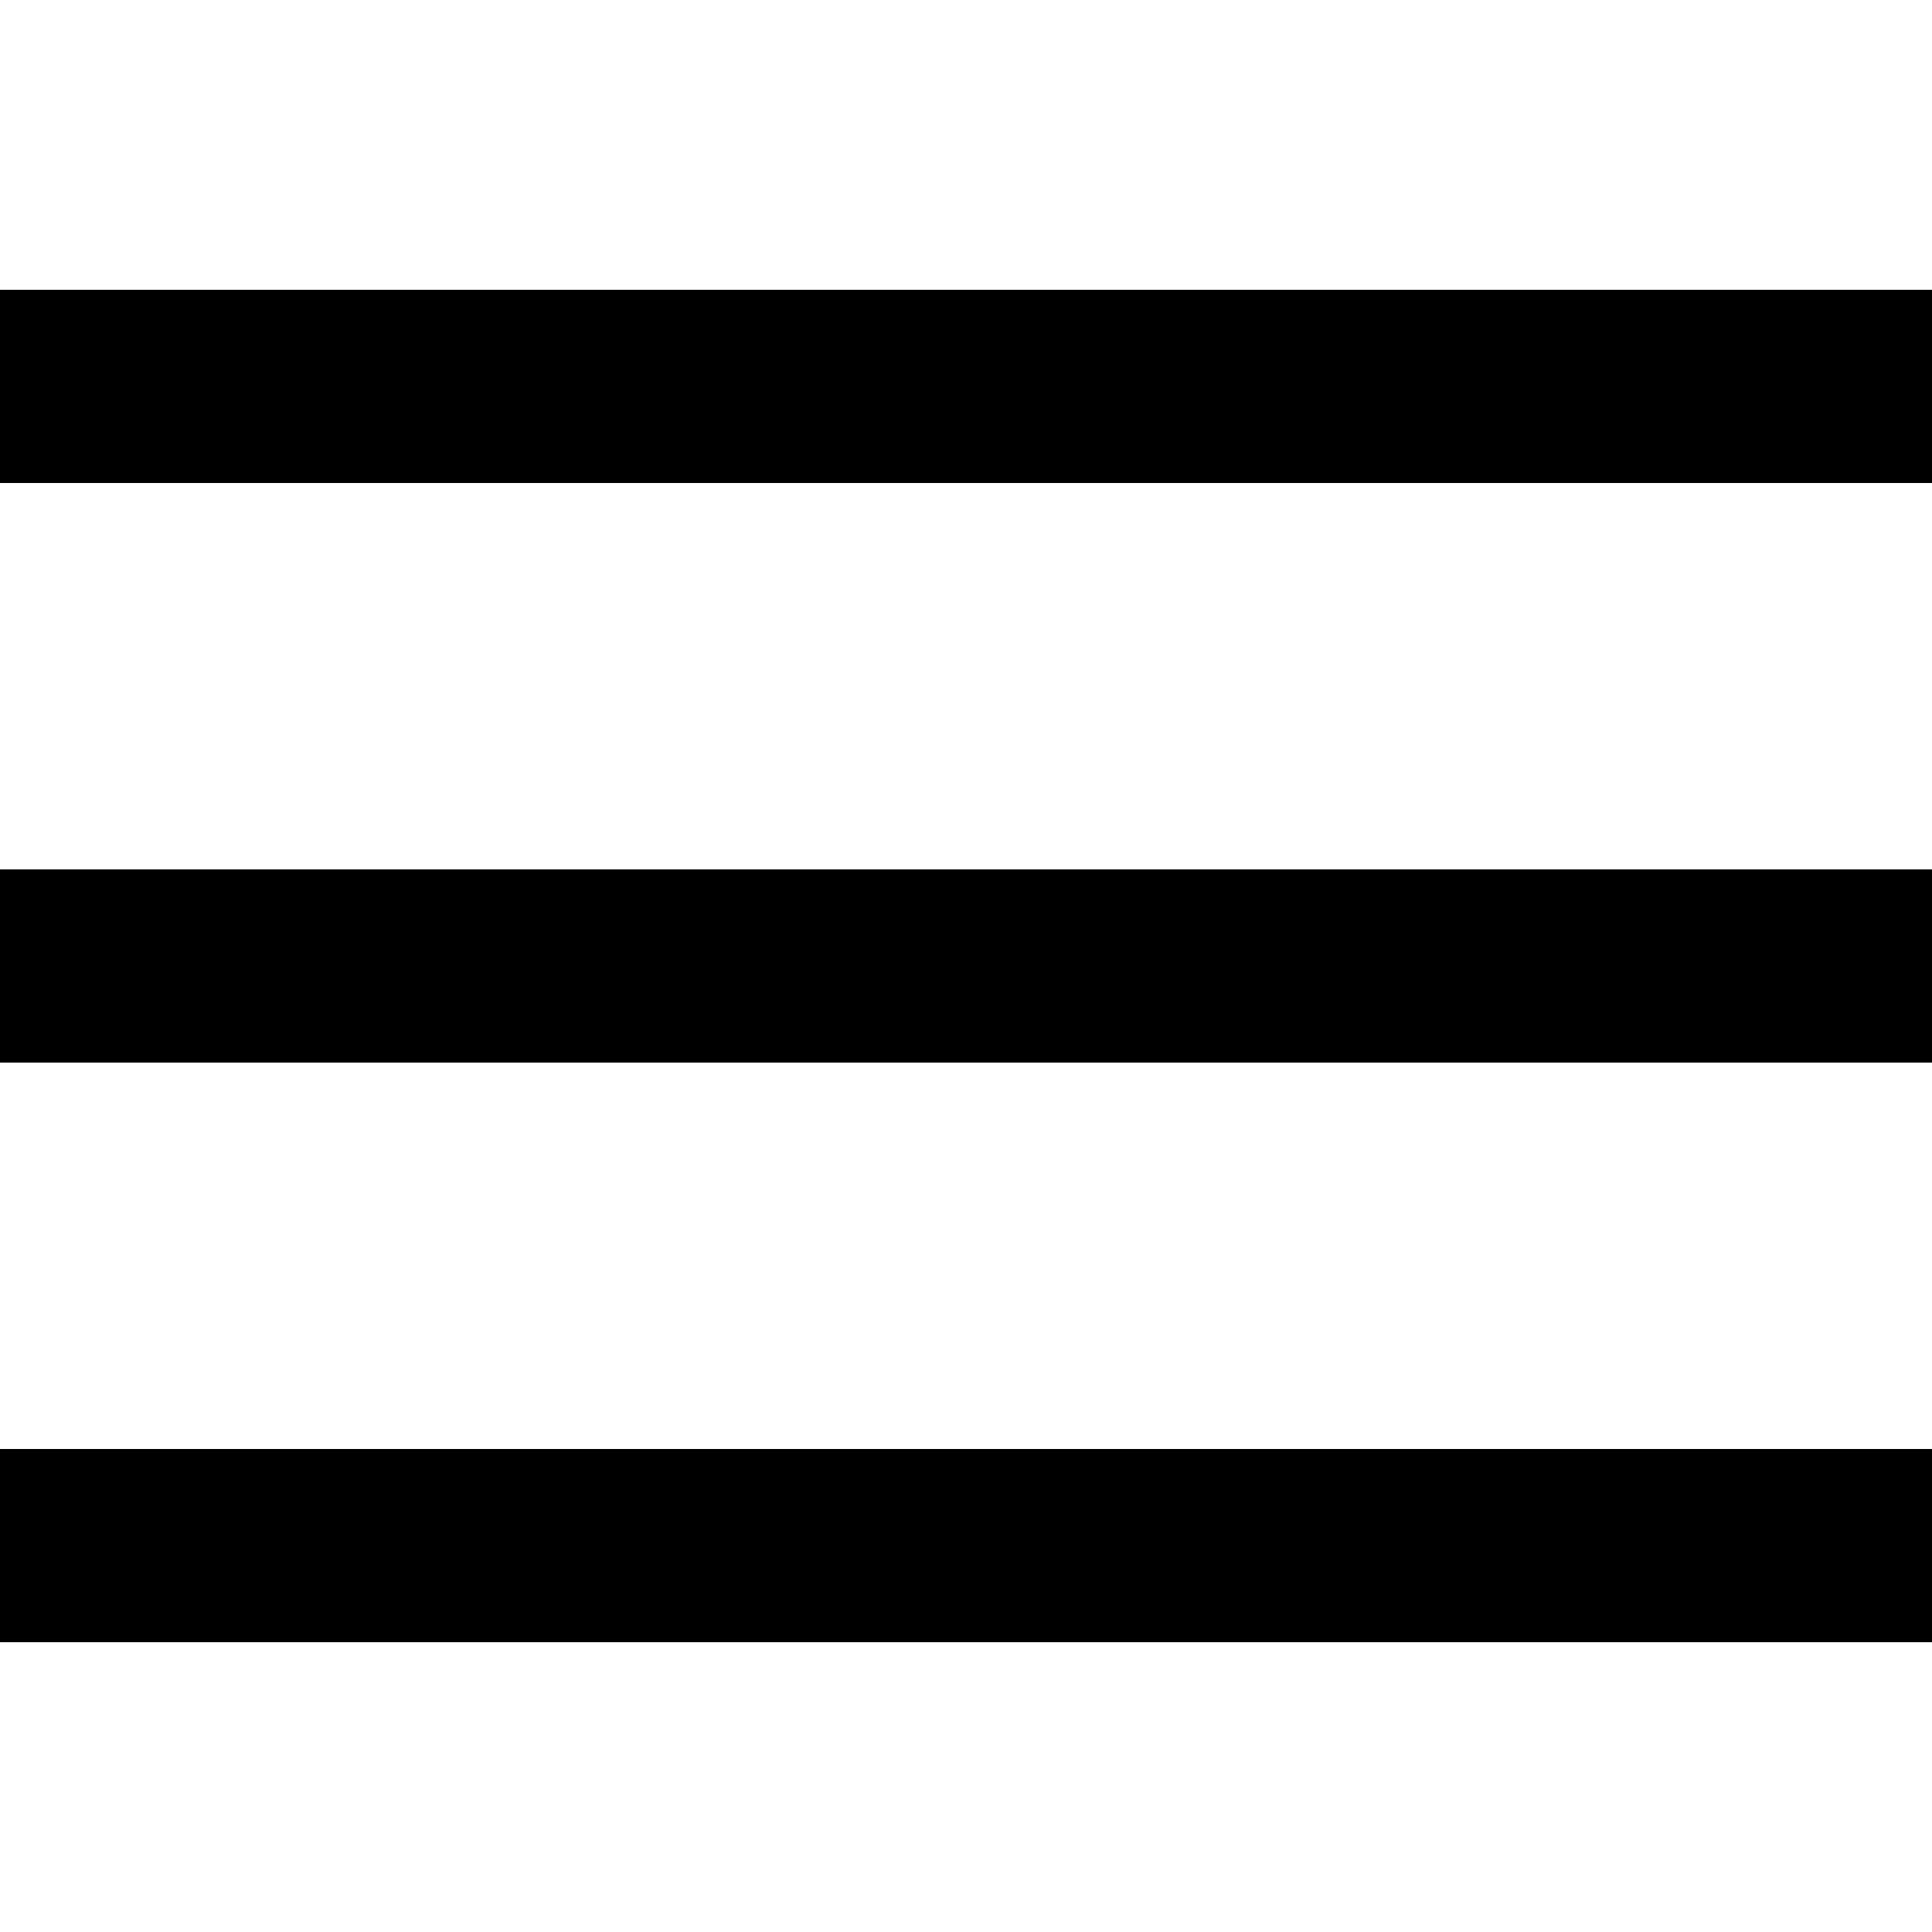
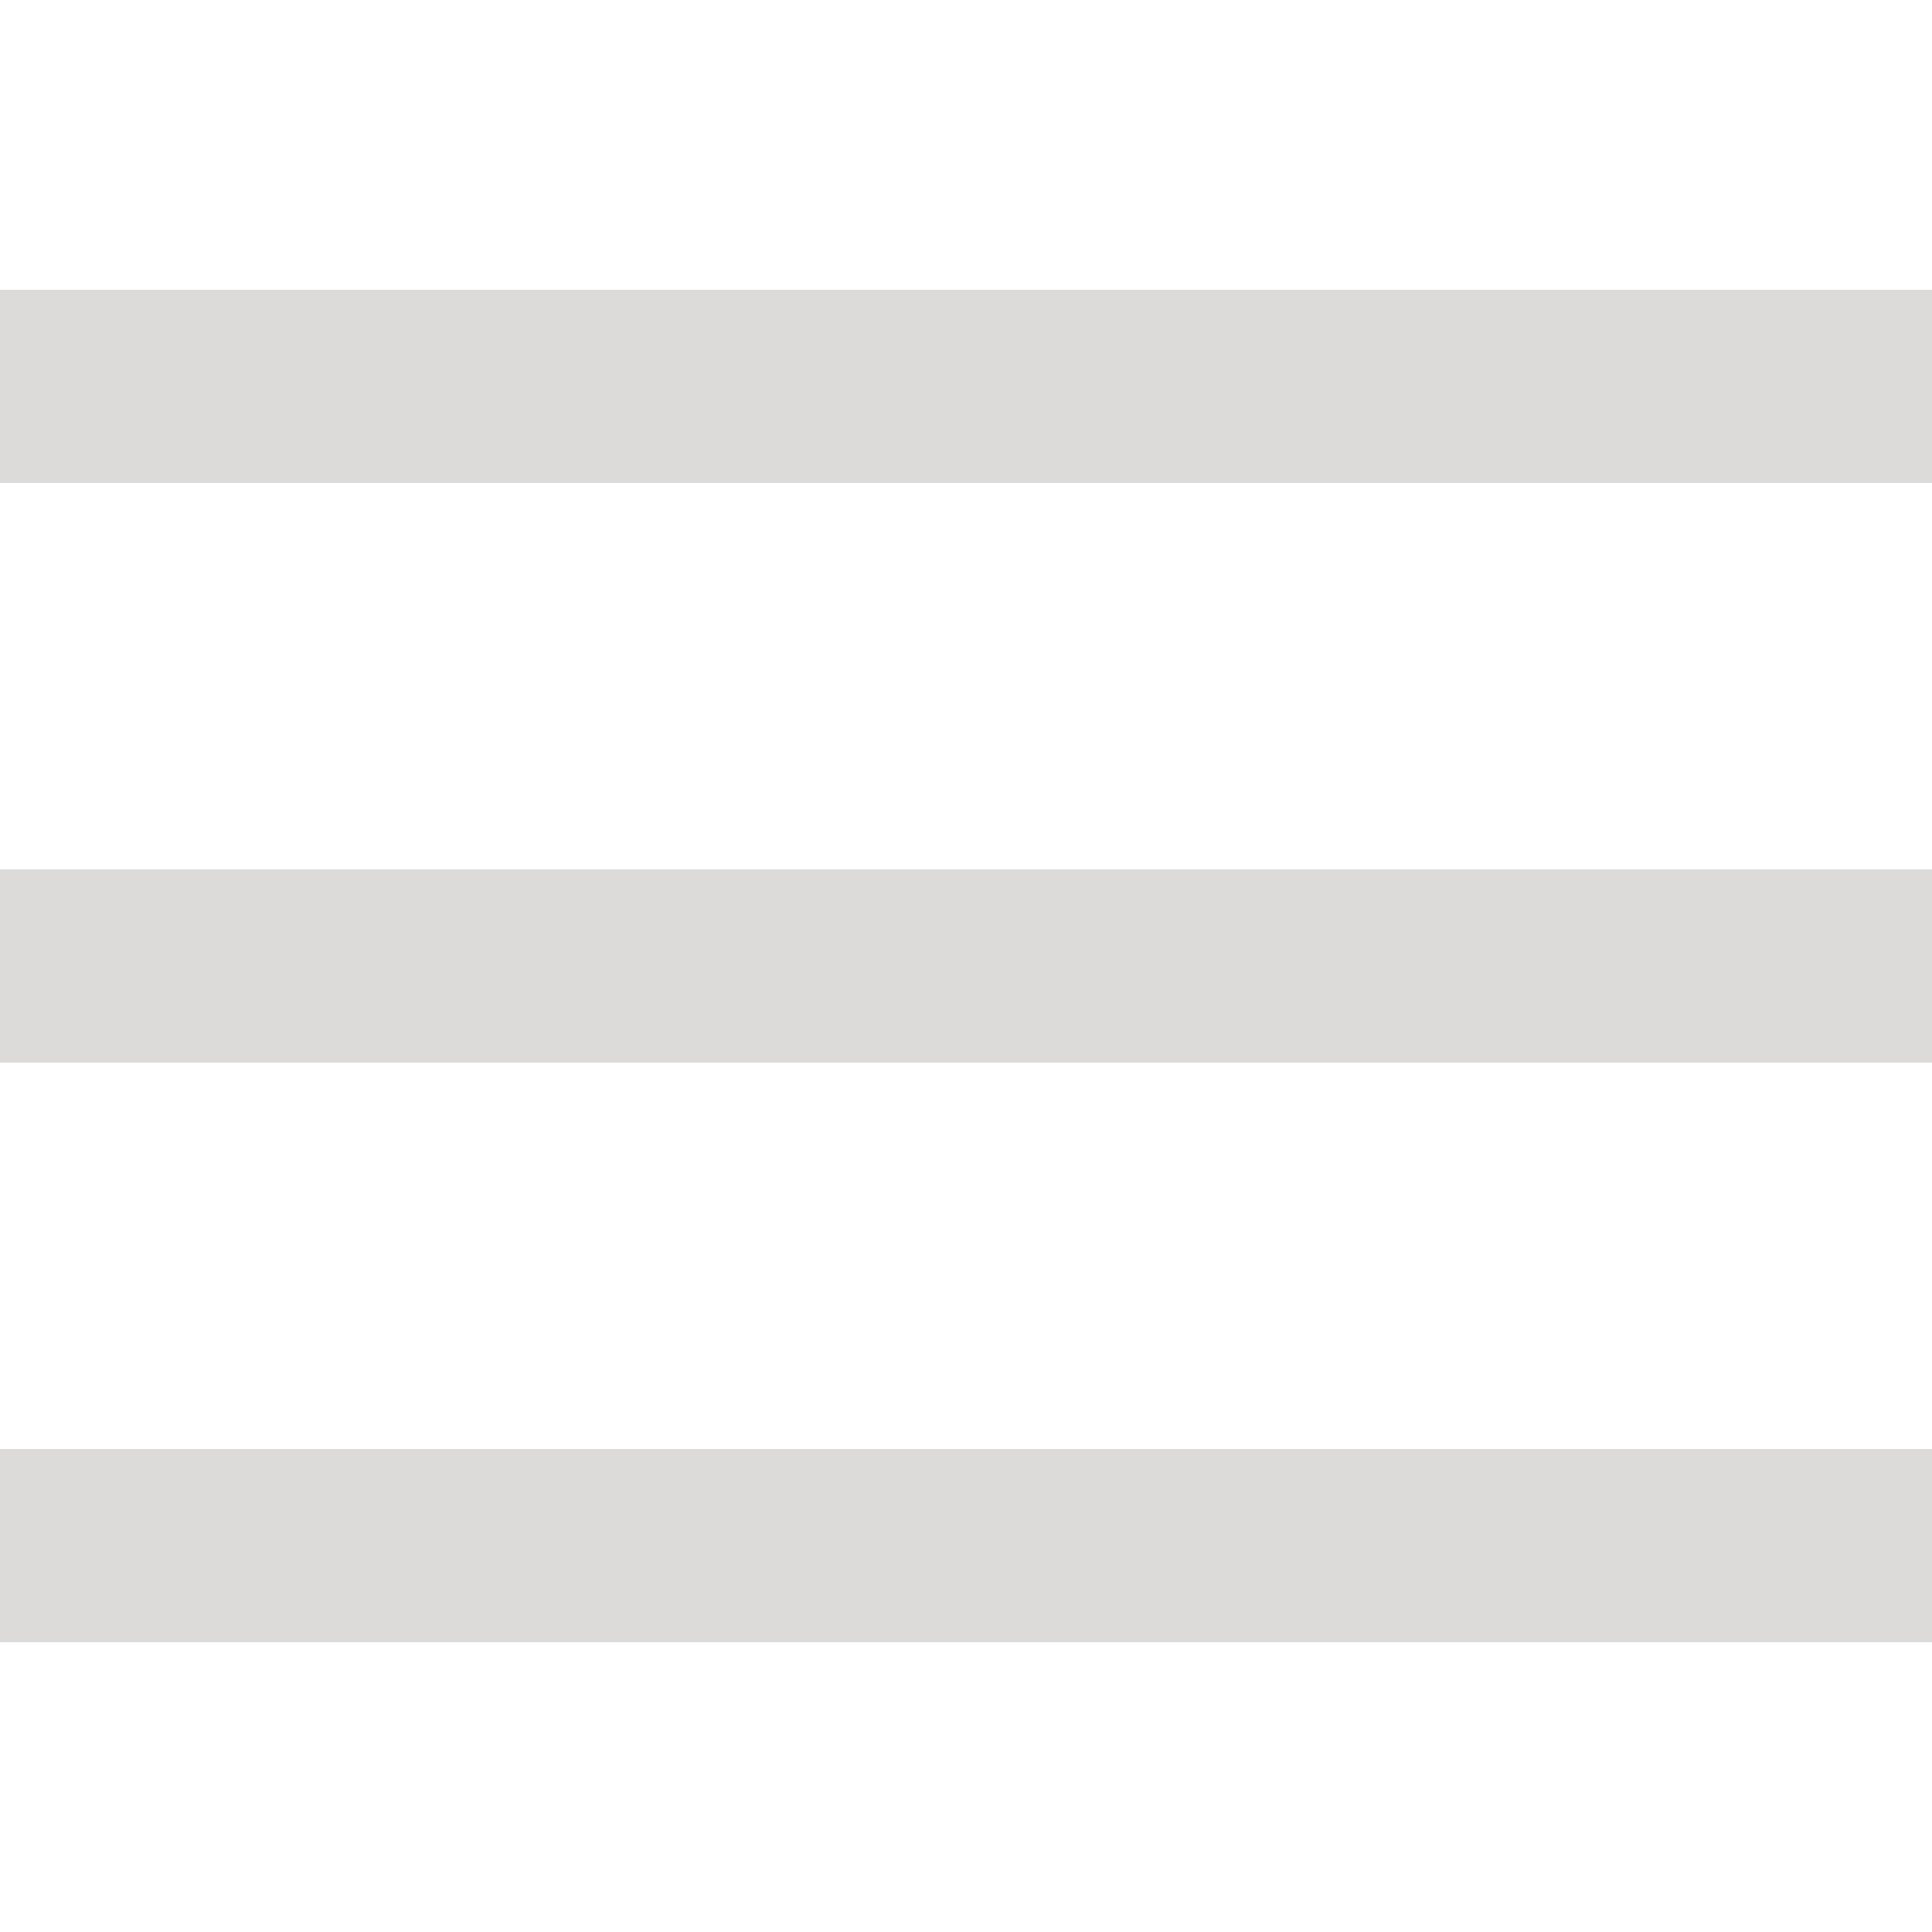
- <svg xmlns="http://www.w3.org/2000/svg" viewBox="0 0 50 50" width="50px" height="50px">
+ <svg xmlns="http://www.w3.org/2000/svg" fill="#dcdbda" viewBox="0 0 50 50" width="50px" height="50px">
  <path d="M 0 7.5 L 0 12.5 L 50 12.5 L 50 7.5 Z M 0 22.5 L 0 27.5 L 50 27.5 L 50 22.5 Z M 0 37.5 L 0 42.5 L 50 42.5 L 50 37.5 Z" />
</svg>
